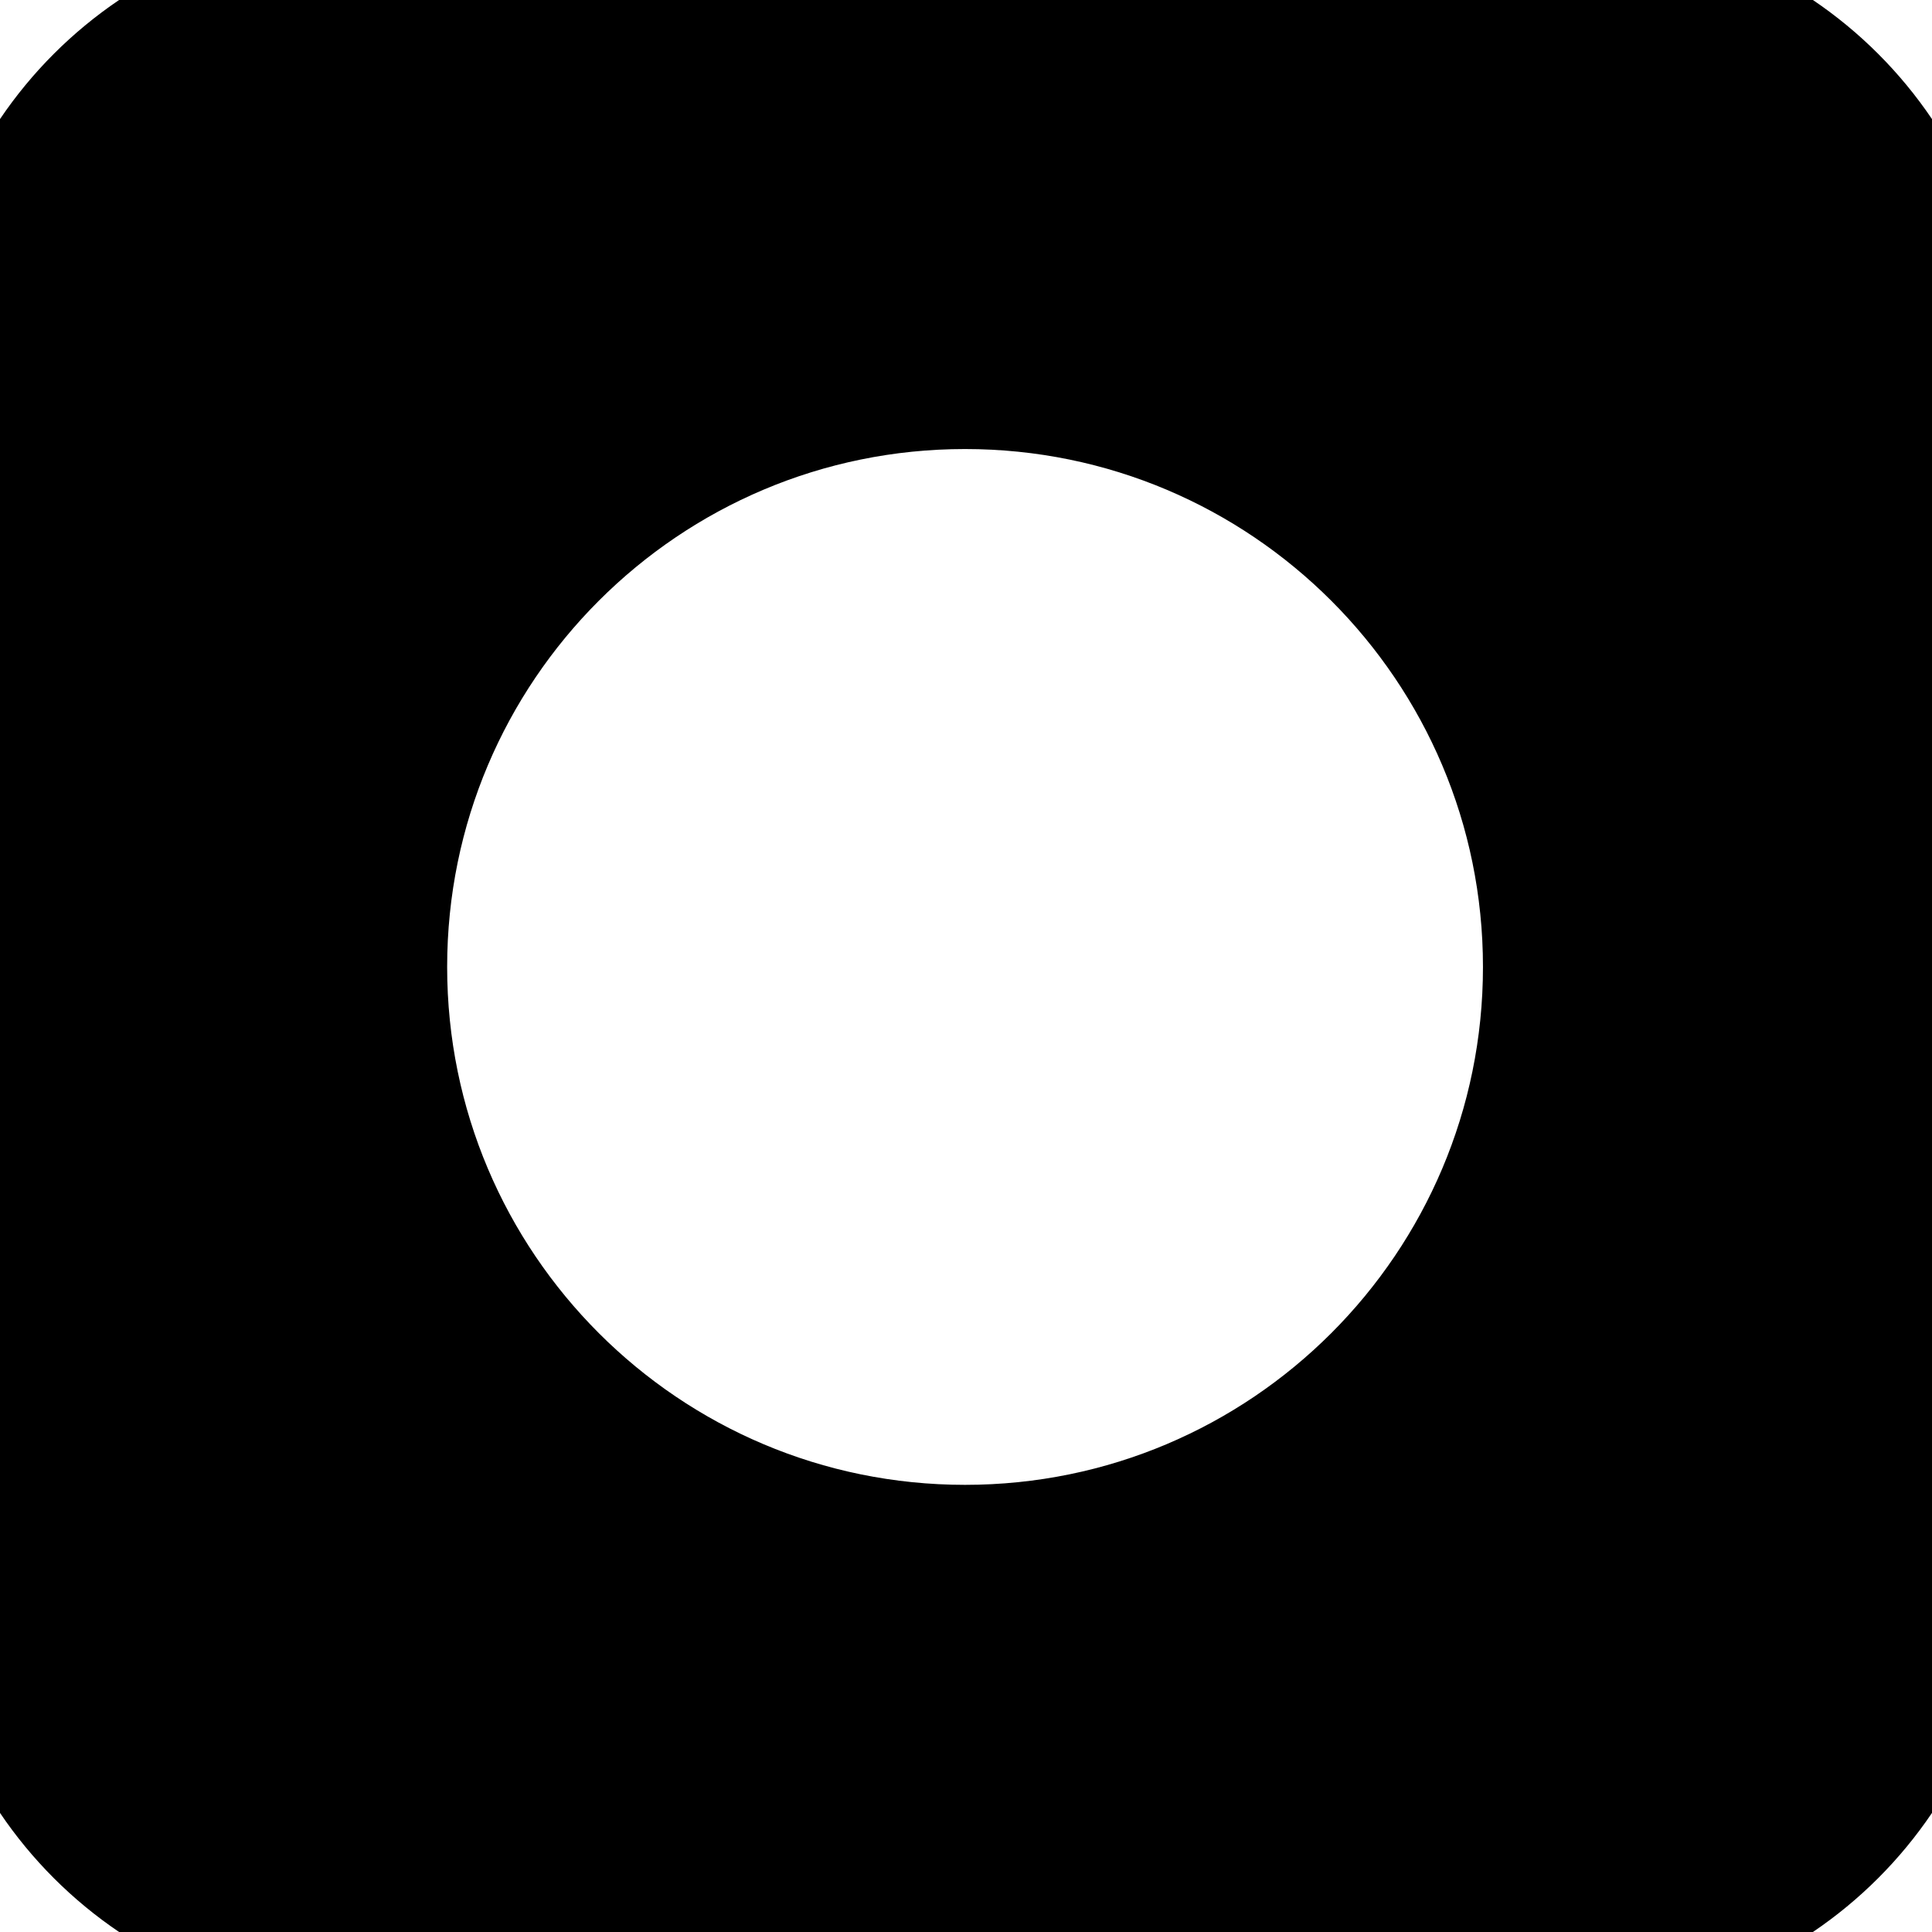
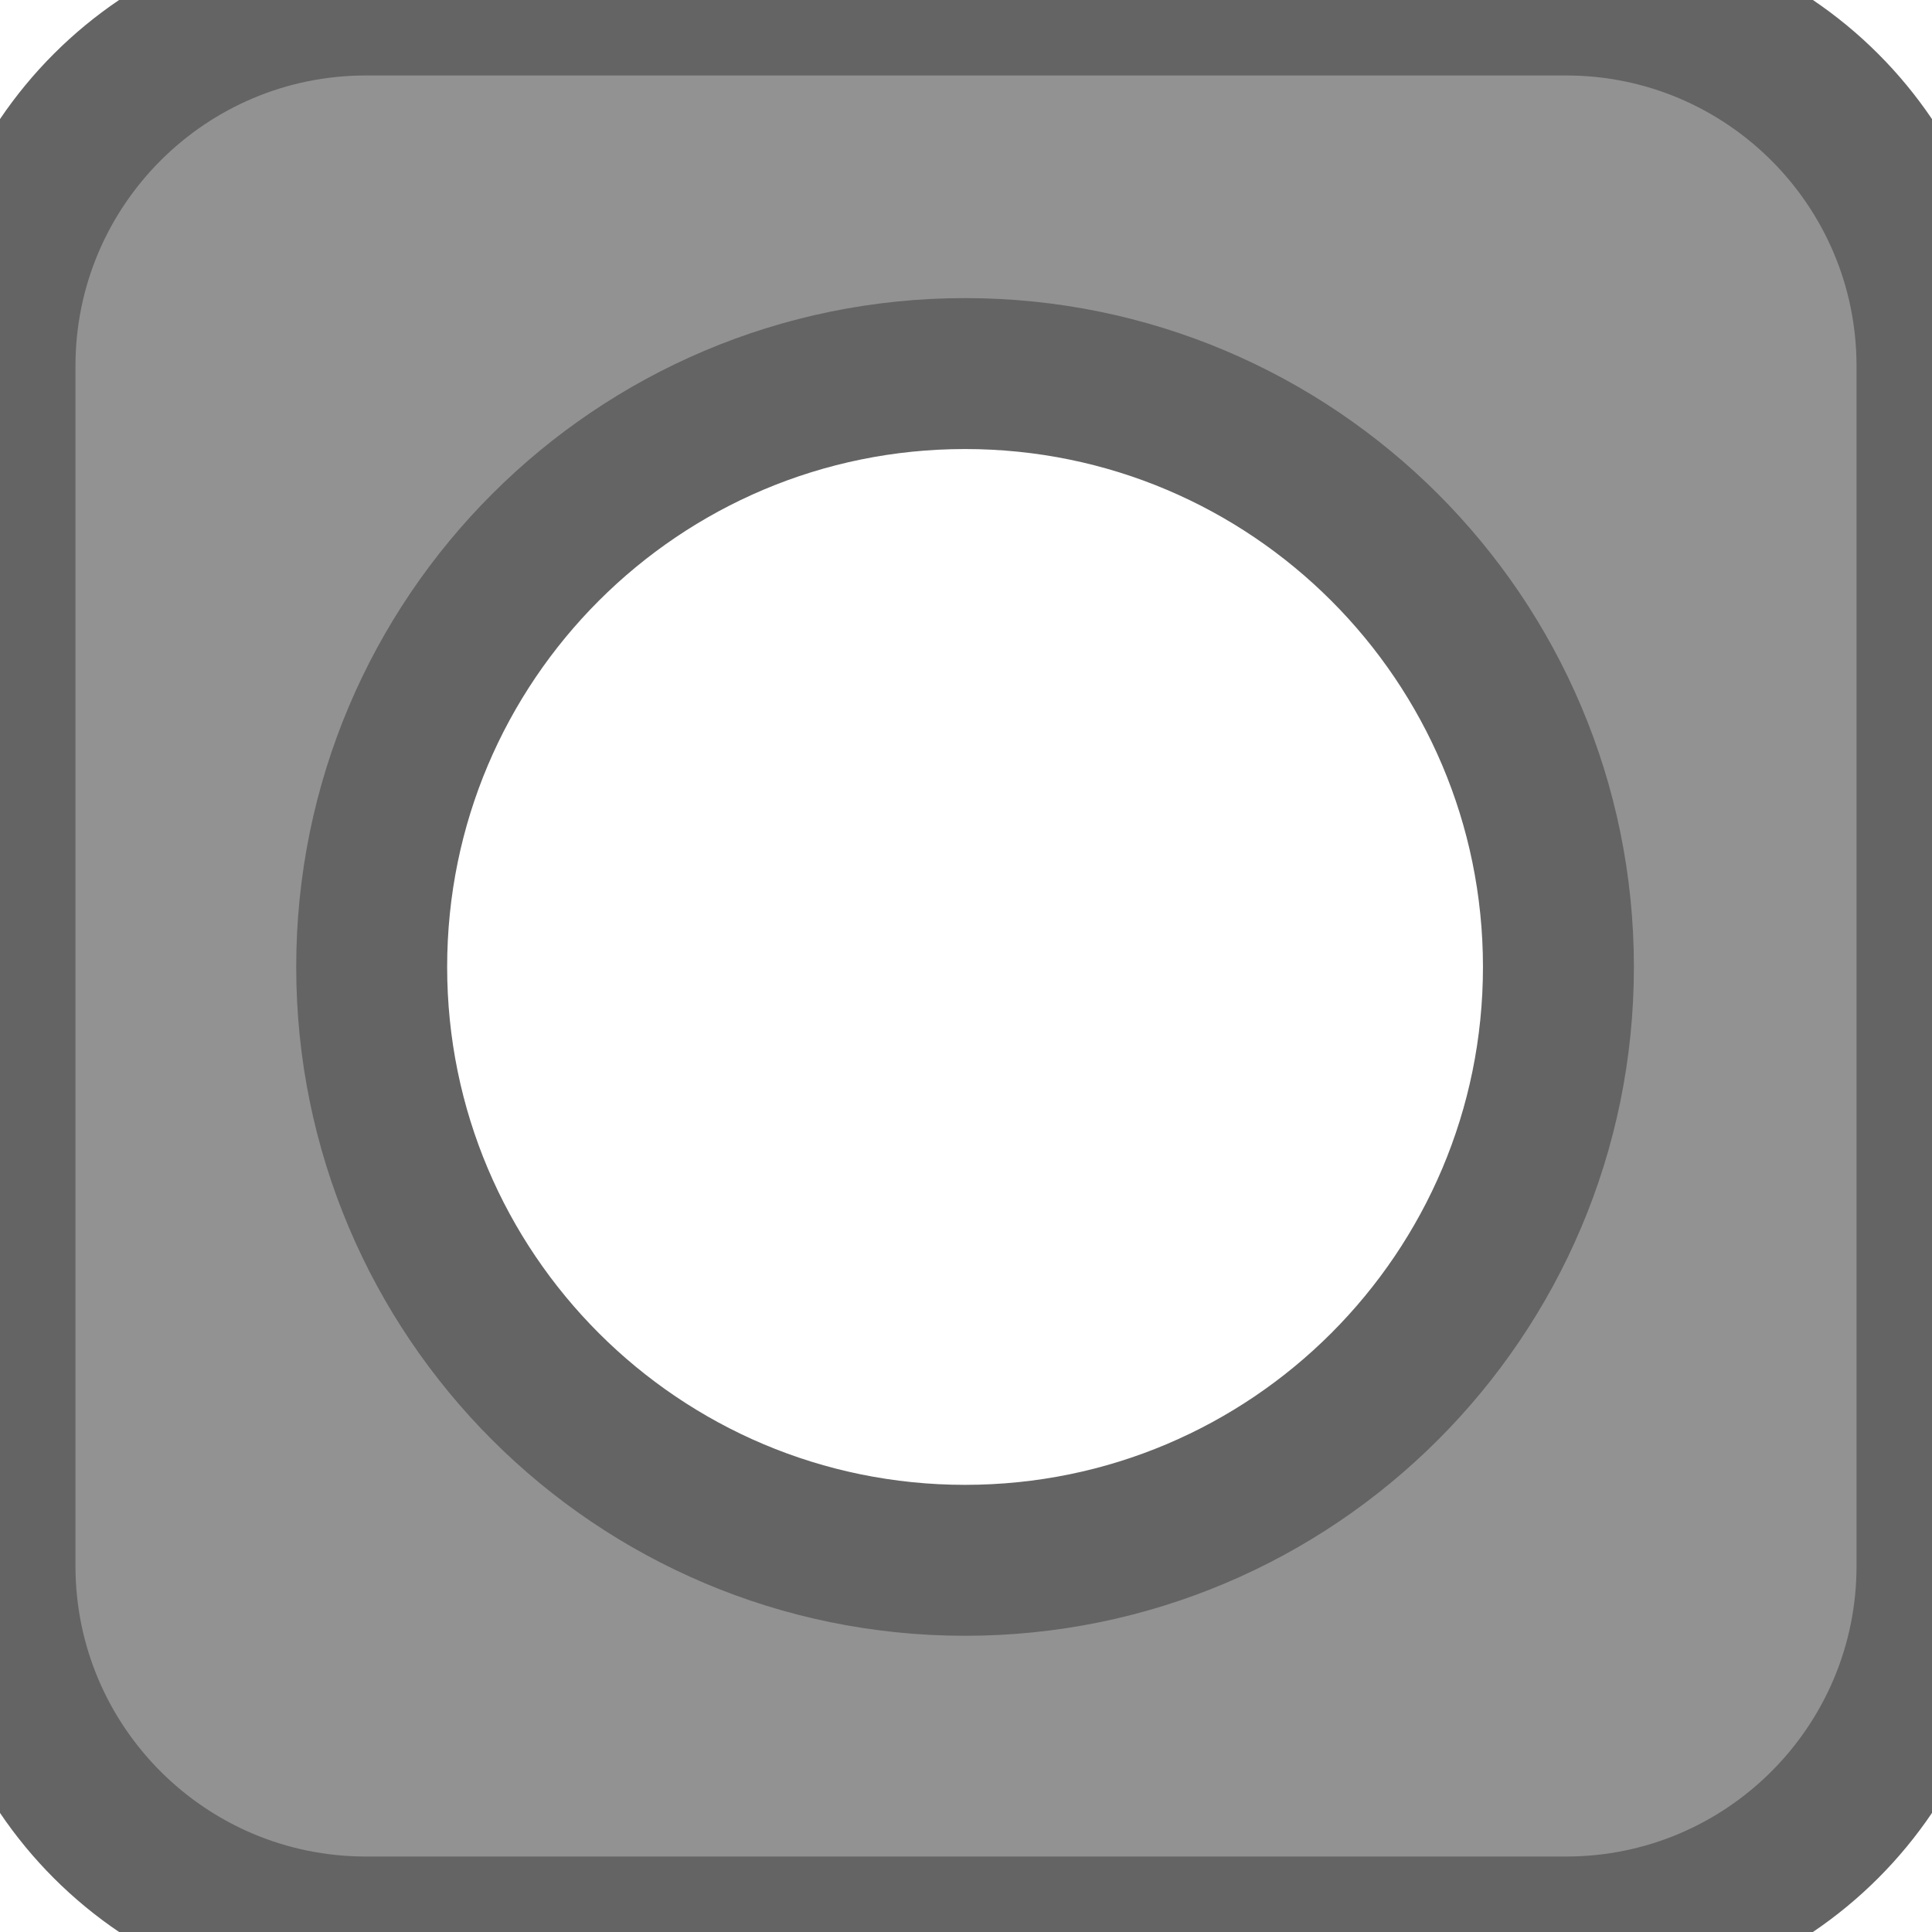
<svg xmlns="http://www.w3.org/2000/svg" width="128" height="128" viewBox="0 0 128 128">
-   <path id="Rectangle-arrondi-copie" fill="#000000" fill-rule="evenodd" stroke="#000000" stroke-width="10" stroke-linecap="round" stroke-linejoin="round" d="M 24.25 128 C 10.857 128 0 117.143 0 103.75 L 0 24.25 C 0 10.857 10.857 0 24.25 0 L 103.75 0 C 117.143 0 128 10.857 128 24.25 L 128 103.75 C 128 117.143 117.143 128 103.75 128 L 24.25 128 Z M 63.938 103.375 C 85.649 103.375 103.25 85.774 103.25 64.062 C 103.25 42.351 85.649 24.75 63.938 24.75 C 42.226 24.75 24.625 42.351 24.625 64.062 C 24.625 85.774 42.226 103.375 63.938 103.375 Z" />
-   <path id="Rectangle-arrondi-copie-2" fill="none" stroke="#000000" stroke-width="10" stroke-linecap="round" stroke-linejoin="round" visibility="hidden" d="M 24.25 128 C 10.857 128 0 117.143 0 103.75 L 0 24.25 C 0 10.857 10.857 0 24.25 0 L 103.75 0 C 117.143 0 128 10.857 128 24.25 L 128 103.75 C 128 117.143 117.143 128 103.75 128 L 24.25 128 Z M 63.938 103.375 C 85.649 103.375 103.25 85.774 103.25 64.062 C 103.25 42.351 85.649 24.75 63.938 24.75 C 42.226 24.75 24.625 42.351 24.625 64.062 C 24.625 85.774 42.226 103.375 63.938 103.375 Z" />
+   <path id="Rectangle-arrondi-copie" fill="#929292" fill-rule="evenodd" stroke="#646464" stroke-width="10" stroke-linecap="round" stroke-linejoin="round" d="M 24.25 128 C 10.857 128 0 117.143 0 103.75 L 0 24.25 C 0 10.857 10.857 0 24.25 0 L 103.75 0 C 117.143 0 128 10.857 128 24.25 L 128 103.75 C 128 117.143 117.143 128 103.75 128 L 24.25 128 Z M 63.938 103.375 C 85.649 103.375 103.25 85.774 103.25 64.062 C 103.25 42.351 85.649 24.75 63.938 24.75 C 42.226 24.75 24.625 42.351 24.625 64.062 C 24.625 85.774 42.226 103.375 63.938 103.375 Z" />
+   <path id="Rectangle-arrondi-copie-2" fill="none" stroke="#cfb068" stroke-width="10" stroke-linecap="round" stroke-linejoin="round" visibility="hidden" d="M 24.25 128 C 10.857 128 0 117.143 0 103.75 L 0 24.25 C 0 10.857 10.857 0 24.25 0 L 103.75 0 C 117.143 0 128 10.857 128 24.25 L 128 103.75 C 128 117.143 117.143 128 103.75 128 L 24.25 128 Z M 63.938 103.375 C 85.649 103.375 103.25 85.774 103.25 64.062 C 103.25 42.351 85.649 24.75 63.938 24.75 C 42.226 24.75 24.625 42.351 24.625 64.062 C 24.625 85.774 42.226 103.375 63.938 103.375 Z" />
</svg>
